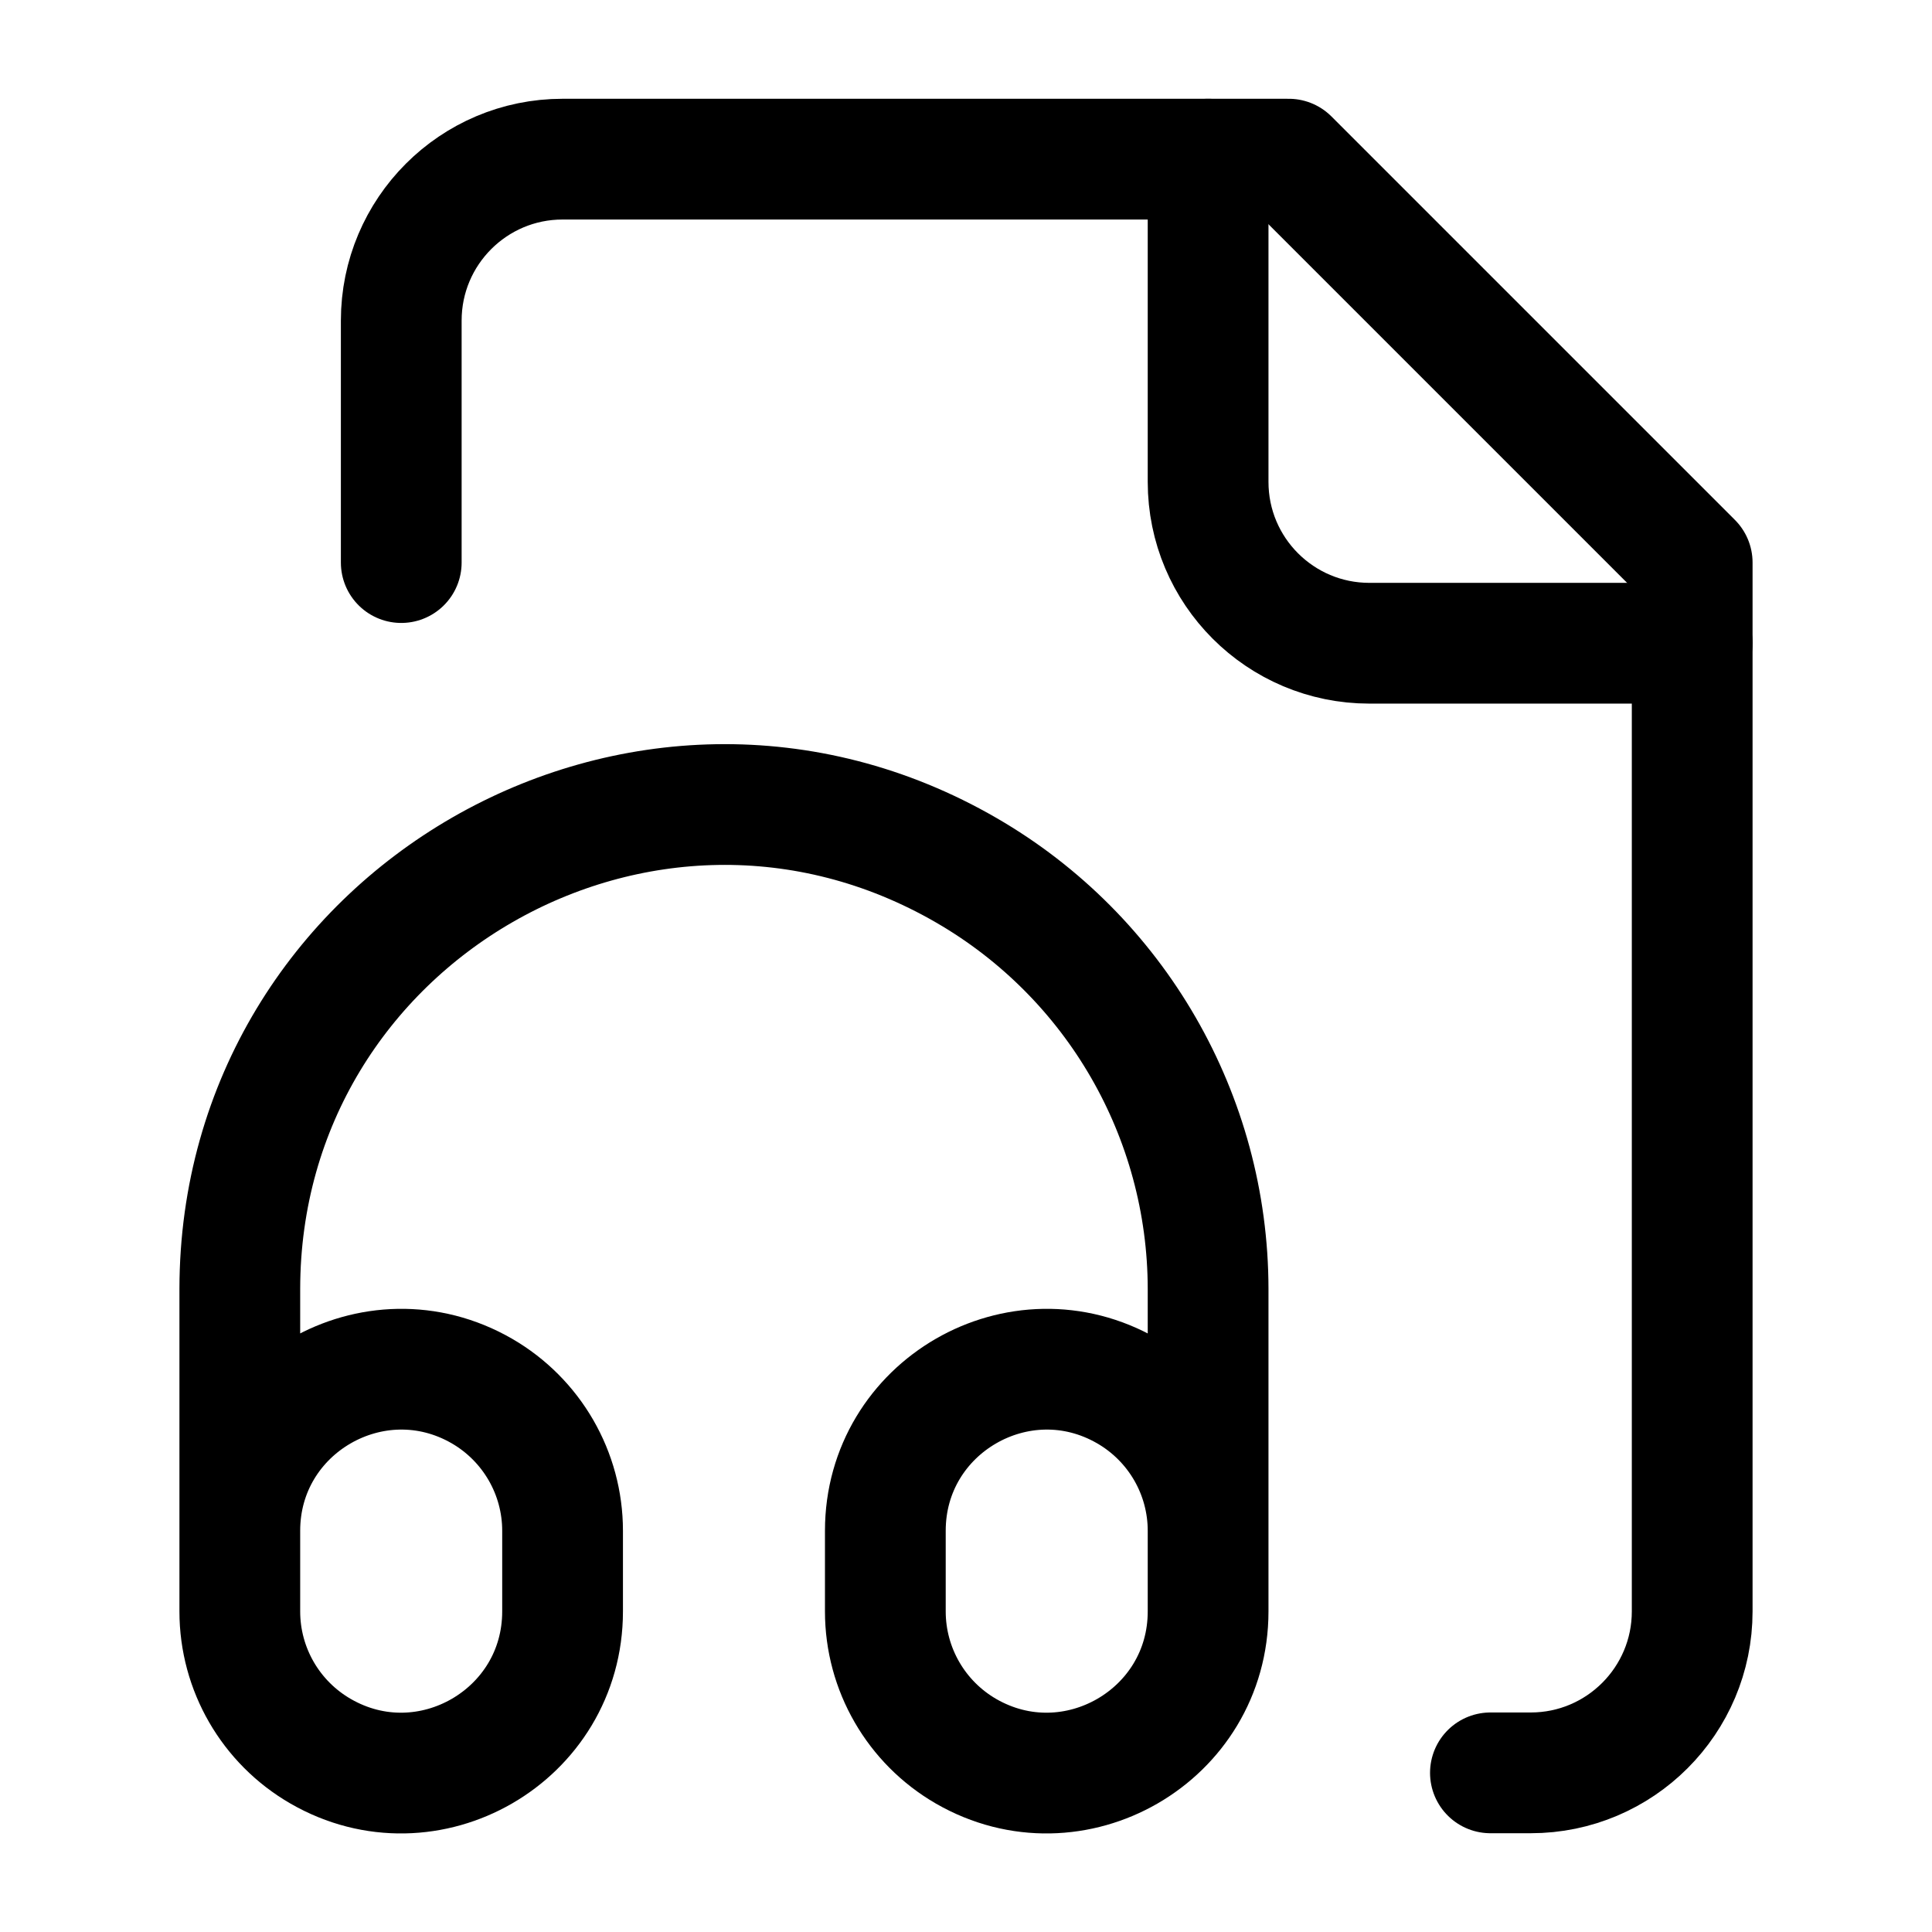
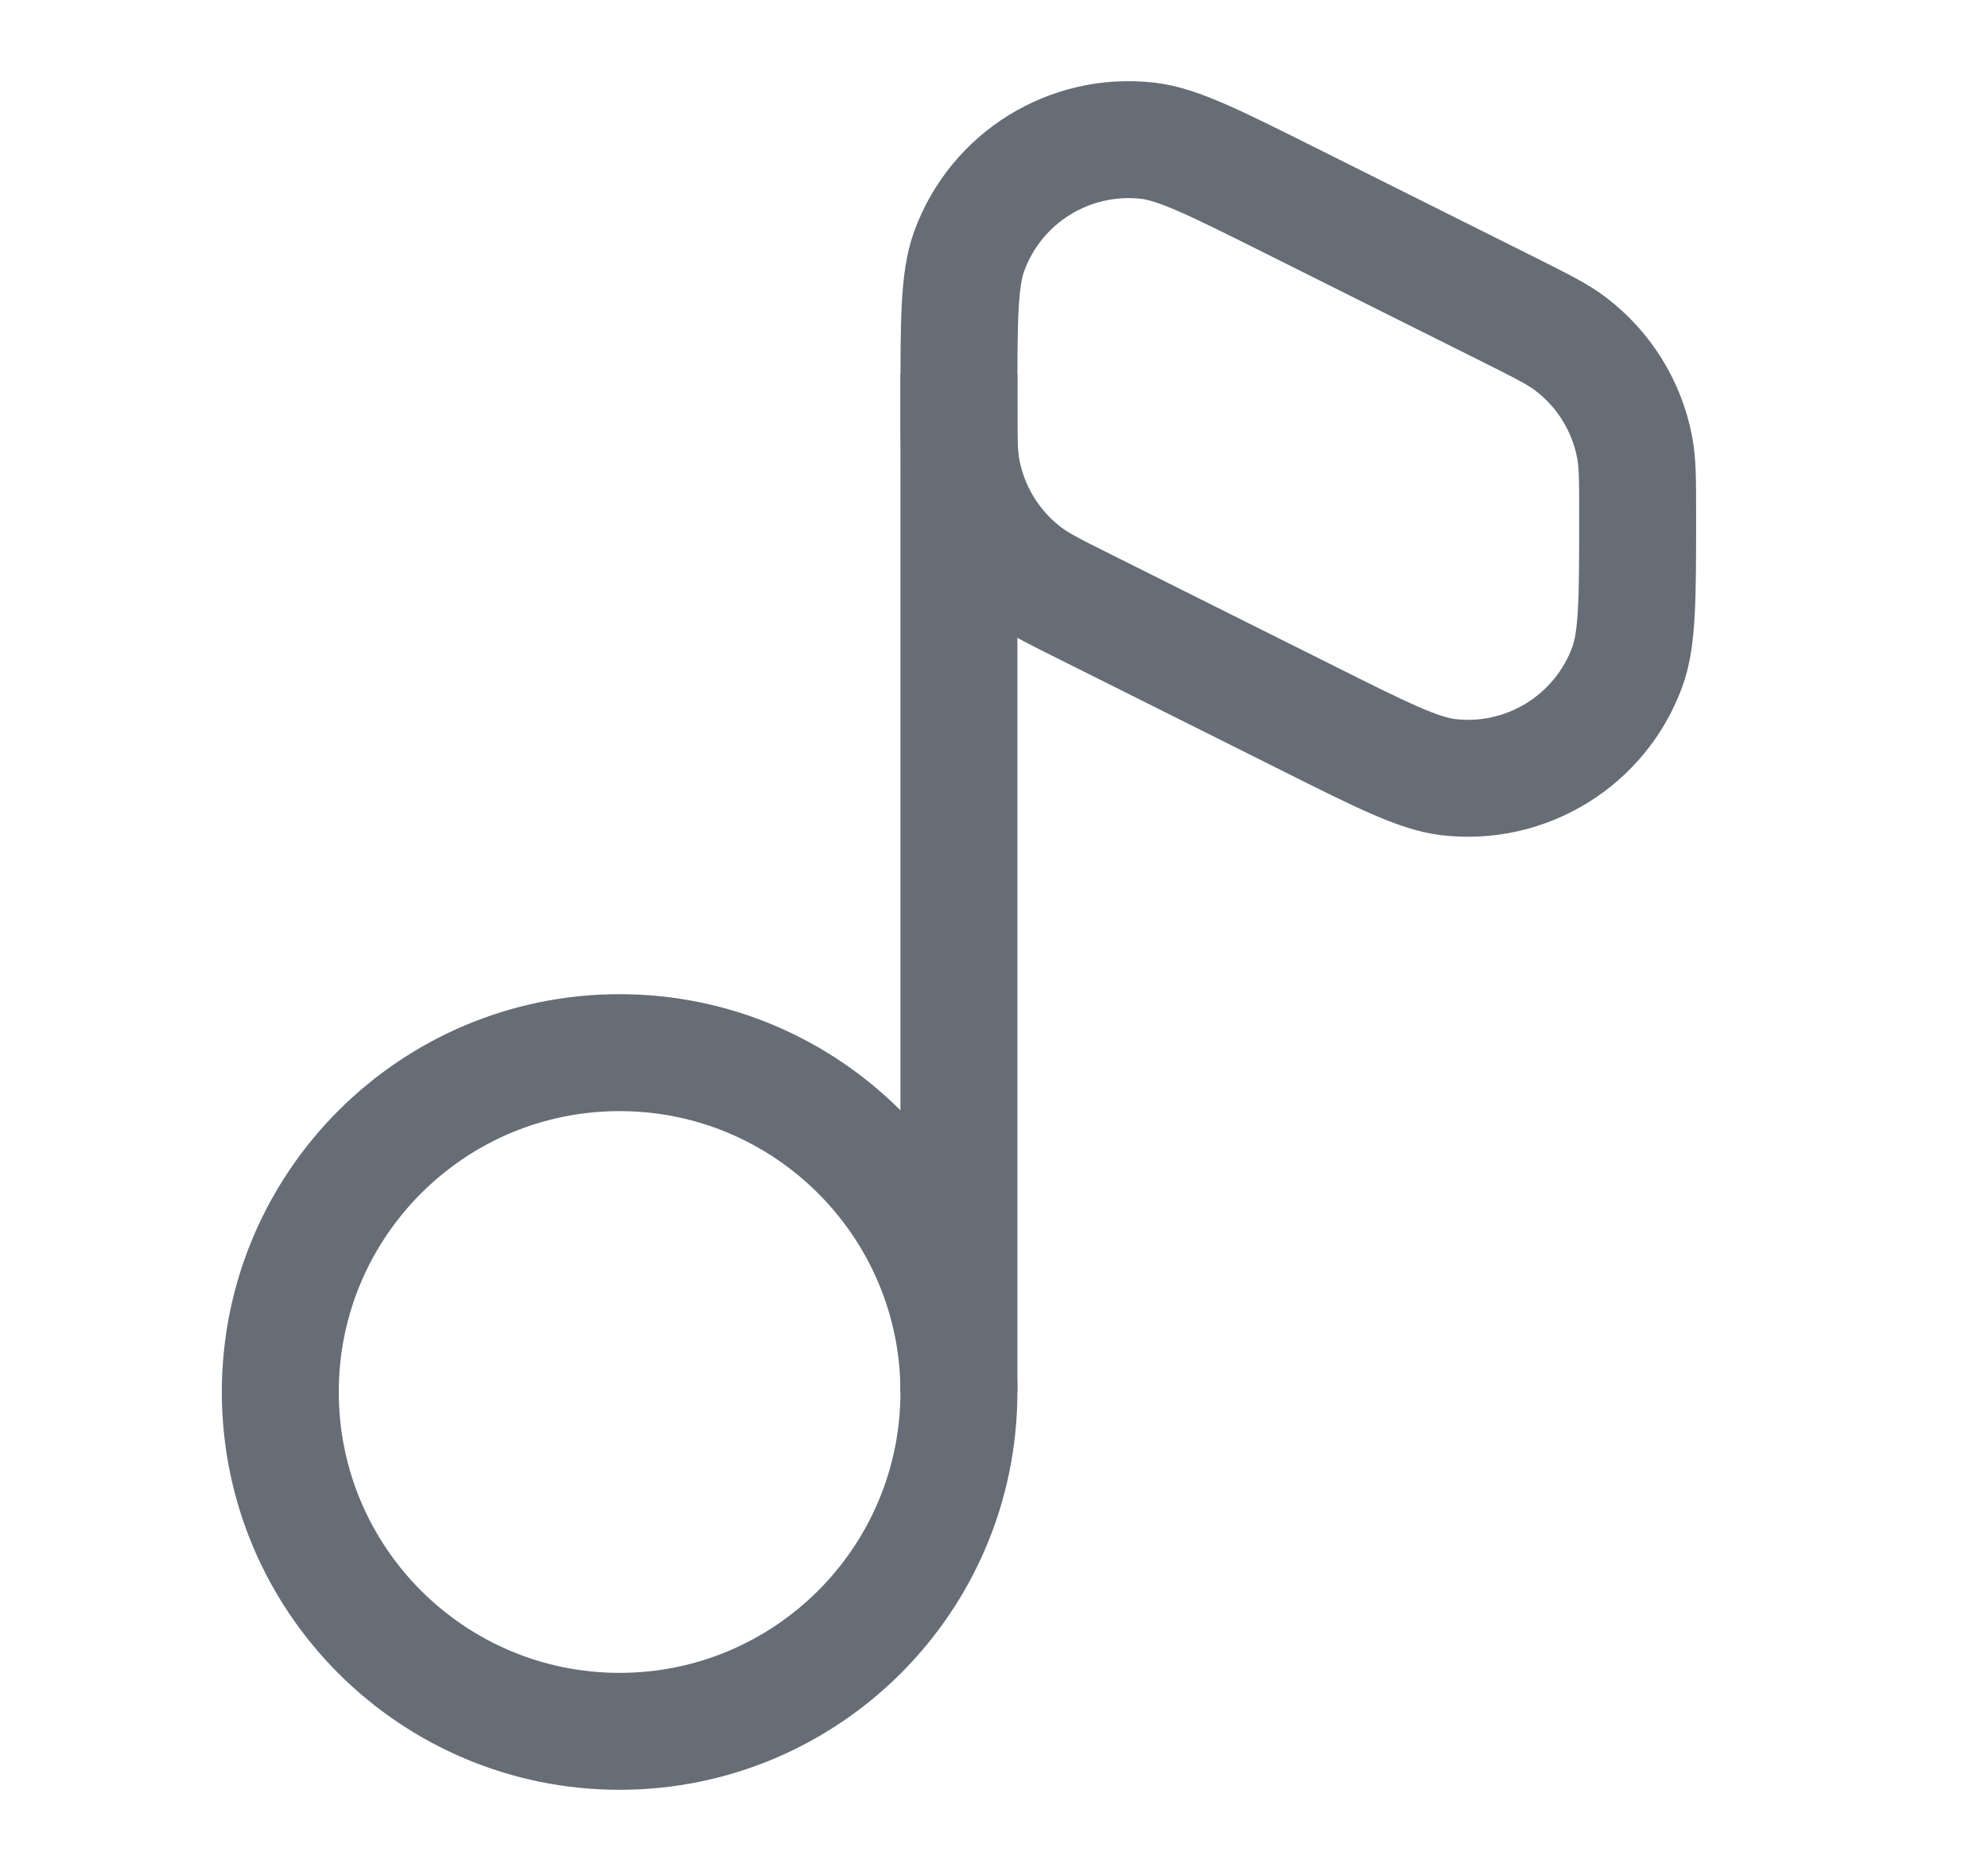
- <svg xmlns="http://www.w3.org/2000/svg" viewBox="-0.5 -0.5 16 16" fill="none" stroke="#000000" stroke-linecap="round" stroke-linejoin="round" id="File-Audio--Streamline-Lucide.svg" height="16" width="16">
-   <path d="M11.843 14.182H12.177C12.915 14.182 13.514 13.583 13.514 12.845V4.159L10.173 0.818H4.159C3.421 0.818 2.823 1.417 2.823 2.155V4.159" stroke-width="1" />
-   <path d="M9.505 0.818V3.491C9.505 4.229 10.103 4.827 10.841 4.827H13.514" stroke-width="1" />
-   <path d="M1.486 12.177C1.486 11.149 2.6 10.506 3.491 11.02C3.904 11.259 4.159 11.7 4.159 12.177V12.845C4.159 13.874 3.045 14.517 2.155 14.003C1.741 13.764 1.486 13.323 1.486 12.845V10.173C1.49 7.087 4.834 5.162 7.504 6.708C8.741 7.424 9.503 8.744 9.505 10.173V12.845C9.505 13.874 8.391 14.517 7.5 14.003C7.087 13.764 6.832 13.323 6.832 12.845V12.177C6.832 11.149 7.945 10.506 8.836 11.02C9.25 11.259 9.505 11.7 9.505 12.177" stroke-width="1" />
+ <svg xmlns="http://www.w3.org/2000/svg" width="17" height="16" viewBox="0 0 17 16" fill="none">
+   <path d="M8.2 11.904C8.2 13.507 6.901 14.806 5.298 14.806C3.696 14.806 2.397 13.507 2.397 11.904C2.397 10.302 3.696 9.002 5.298 9.002C6.901 9.002 8.2 10.302 8.2 11.904Z" stroke="#666D76" />
+   <path d="M8.2 11.904V3.199" stroke="#666D76" />
+   <path d="M11.186 6.143L9.276 5.188C9.011 5.056 8.879 4.99 8.77 4.906C8.487 4.69 8.293 4.376 8.226 4.026C8.2 3.891 8.2 3.743 8.2 3.447C8.2 2.743 8.2 2.391 8.287 2.151C8.516 1.518 9.15 1.126 9.819 1.204C10.072 1.234 10.387 1.391 11.017 1.706L12.928 2.661C13.192 2.794 13.325 2.86 13.434 2.944C13.717 3.16 13.911 3.473 13.978 3.823C14.004 3.959 14.004 4.106 14.004 4.402C14.004 5.107 14.004 5.459 13.917 5.699C13.688 6.331 13.053 6.724 12.385 6.646C12.132 6.616 11.817 6.459 11.186 6.143Z" stroke="#666D76" stroke-linecap="round" />
</svg>
